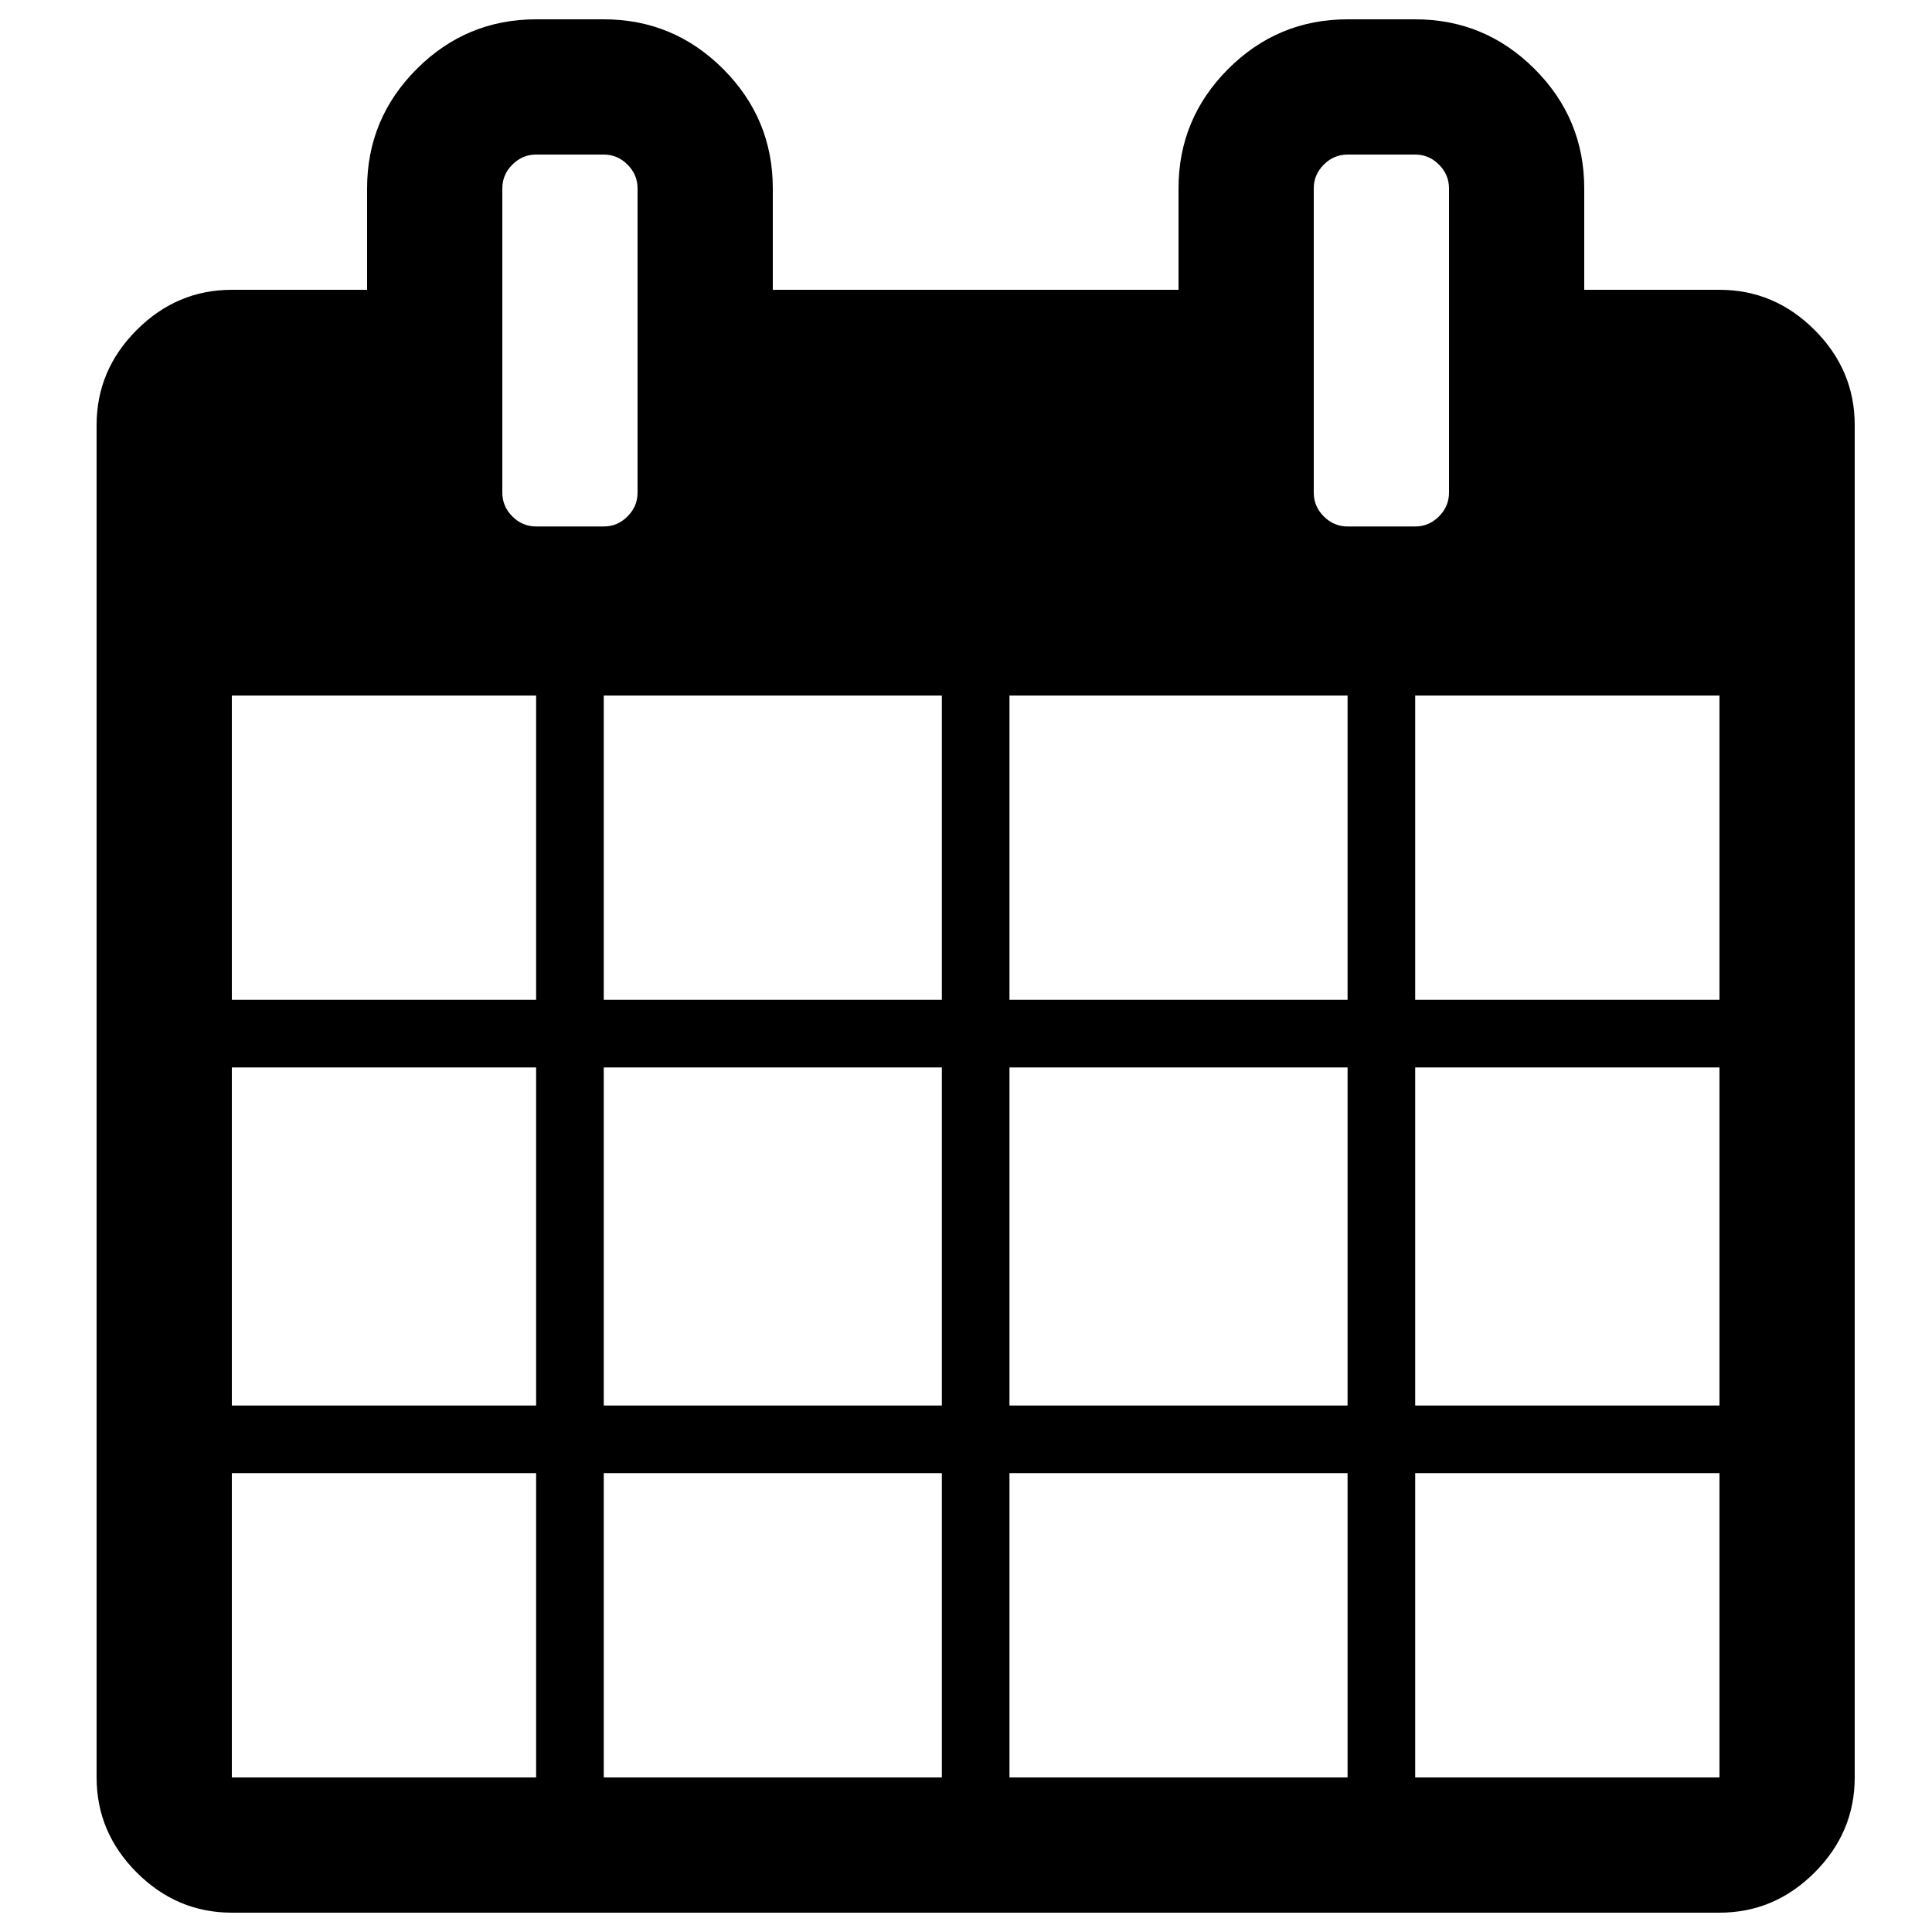
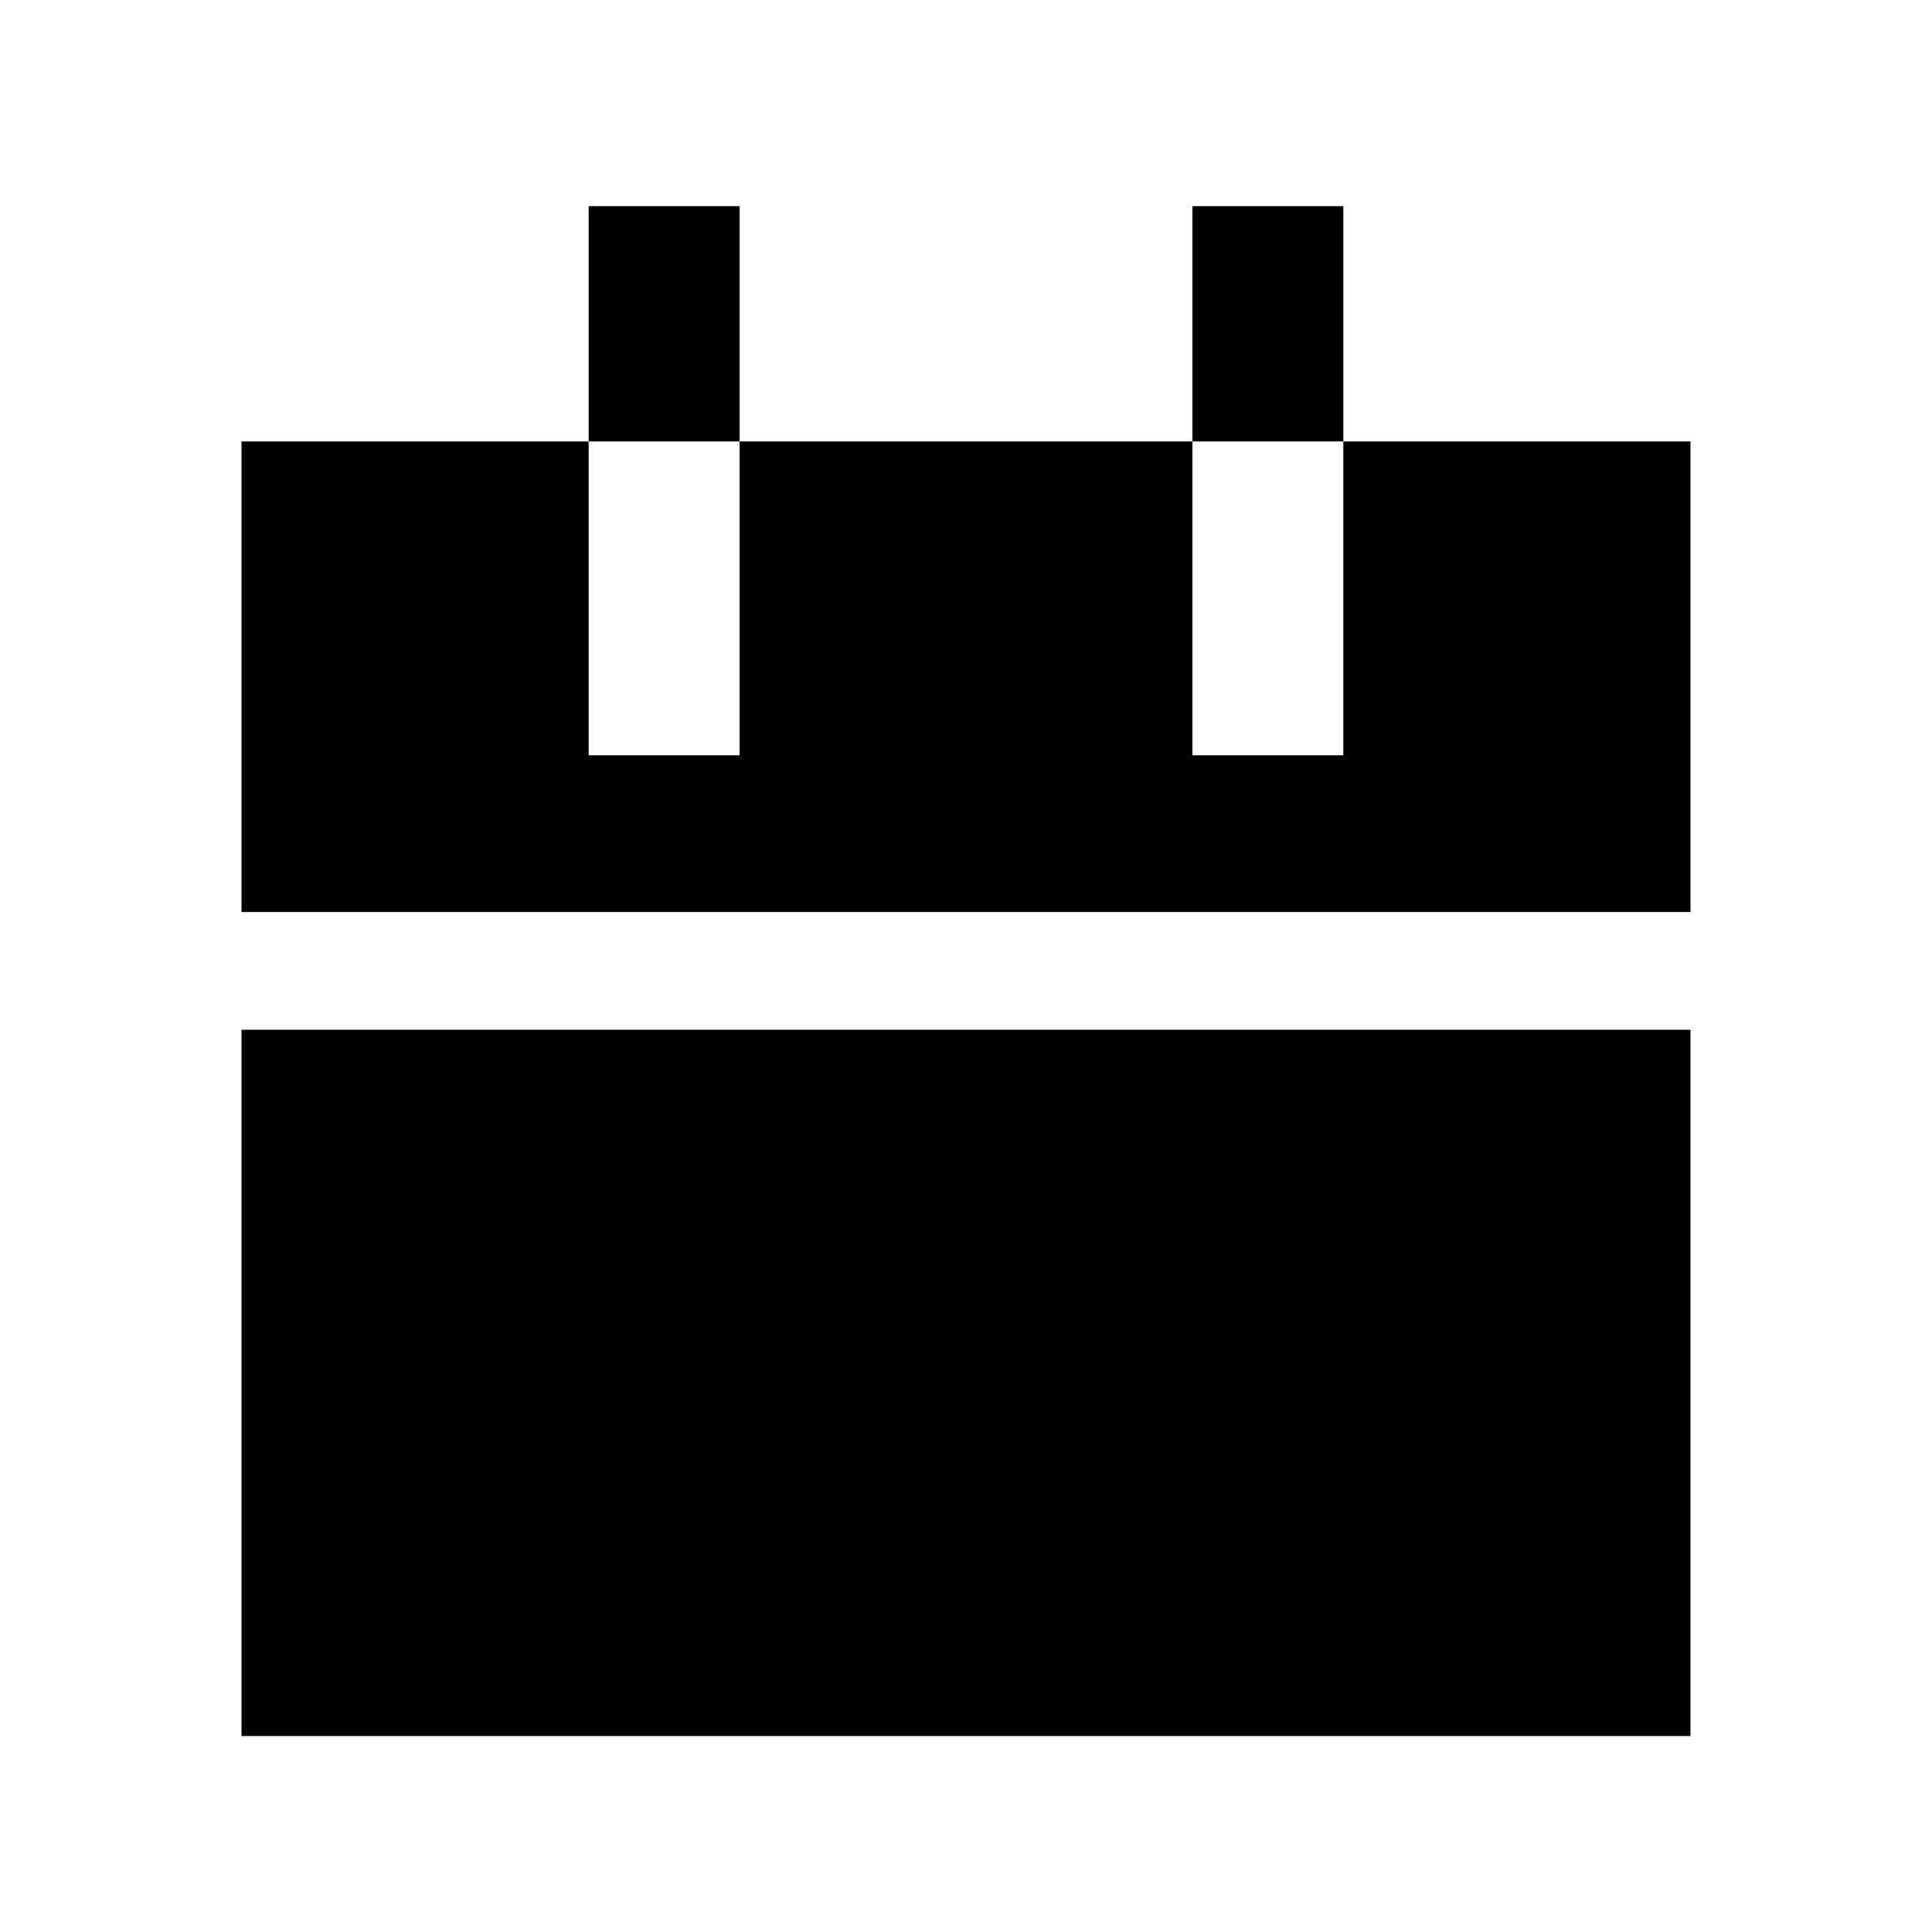
- <svg xmlns="http://www.w3.org/2000/svg" width="100px" height="100px" viewBox="0 0 100 100" version="1.1">
-   <defs />
-   <g id="Page-1" stroke="none" stroke-width="1" fill="none" fill-rule="evenodd">
-     <g id="calendar" fill="currentColor" fill-rule="nonzero">
-       <path d="M12,92 L27.75,92 L27.75,76.25 L12,76.25 L12,92 Z M31.25,92 L48.75,92 L48.75,76.25 L31.25,76.25 L31.25,92 Z M12,72.75 L27.75,72.75 L27.75,55.25 L12,55.25 L12,72.75 Z M31.25,72.75 L48.75,72.75 L48.75,55.25 L31.25,55.25 L31.25,72.75 Z M12,51.75 L27.75,51.75 L27.75,36 L12,36 L12,51.75 Z M52.25,92 L69.75,92 L69.75,76.25 L52.25,76.25 L52.25,92 Z M31.25,51.75 L48.75,51.75 L48.75,36 L31.25,36 L31.25,51.75 Z M73.25,92 L89,92 L89,76.25 L73.25,76.25 L73.25,92 Z M52.25,72.75 L69.75,72.75 L69.75,55.25 L52.25,55.25 L52.25,72.75 Z M33,25.5 L33,9.75 C33,9.276 32.827,8.866 32.48,8.52 C32.134,8.173 31.724,8 31.25,8 L27.75,8 C27.276,8 26.866,8.173 26.52,8.52 C26.173,8.866 26,9.276 26,9.75 L26,25.5 C26,25.974 26.173,26.384 26.52,26.73 C26.866,27.077 27.276,27.25 27.75,27.25 L31.25,27.25 C31.724,27.25 32.134,27.077 32.48,26.73 C32.827,26.384 33,25.974 33,25.5 L33,25.5 Z M73.25,72.75 L89,72.75 L89,55.25 L73.25,55.25 L73.25,72.75 Z M52.25,51.75 L69.75,51.75 L69.75,36 L52.25,36 L52.25,51.75 Z M73.25,51.75 L89,51.75 L89,36 L73.25,36 L73.25,51.75 Z M75,25.5 L75,9.75 C75,9.276 74.827,8.866 74.48,8.52 C74.134,8.173 73.724,8 73.25,8 L69.75,8 C69.276,8 68.866,8.173 68.52,8.52 C68.173,8.866 68,9.276 68,9.75 L68,25.5 C68,25.974 68.173,26.384 68.52,26.73 C68.866,27.077 69.276,27.25 69.75,27.25 L73.25,27.25 C73.724,27.25 74.134,27.077 74.48,26.73 C74.827,26.384 75,25.974 75,25.5 L75,25.5 Z M96,22 L96,92 C96,93.896 95.307,95.536 93.922,96.922 C92.536,98.307 90.896,99 89,99 L12,99 C10.104,99 8.464,98.307 7.078,96.922 C5.693,95.536 5,93.896 5,92 L5,22 C5,20.104 5.693,18.464 7.078,17.078 C8.464,15.693 10.104,15 12,15 L19,15 L19,9.75 C19,7.344 19.857,5.284 21.57,3.57 C23.284,1.857 25.344,1 27.75,1 L31.25,1 C33.656,1 35.716,1.857 37.43,3.57 C39.143,5.284 40,7.344 40,9.75 L40,15 L61,15 L61,9.75 C61,7.344 61.857,5.284 63.57,3.57 C65.284,1.857 67.344,1 69.75,1 L73.25,1 C75.656,1 77.716,1.857 79.43,3.57 C81.143,5.284 82,7.344 82,9.75 L82,15 L89,15 C90.896,15 92.536,15.693 93.922,17.078 C95.307,18.464 96,20.104 96,22 L96,22 Z" />
-     </g>
-   </g>
+ <svg xmlns="http://www.w3.org/2000/svg" width="16" height="16" viewBox="0 0 16 16" fill="none">
+   <path fill-rule="evenodd" clip-rule="evenodd" d="M6.125 1.707H4.875V3.656H2V7.553H14V3.656H11.125V1.707H9.875V3.656H6.125V1.707ZM9.875 3.656H11.125V6.255H9.875V3.656ZM14 8.528H2V14.377H14V8.528ZM6.125 3.656V6.255H4.875V3.656H6.125Z" fill="currentColor" />
</svg>
